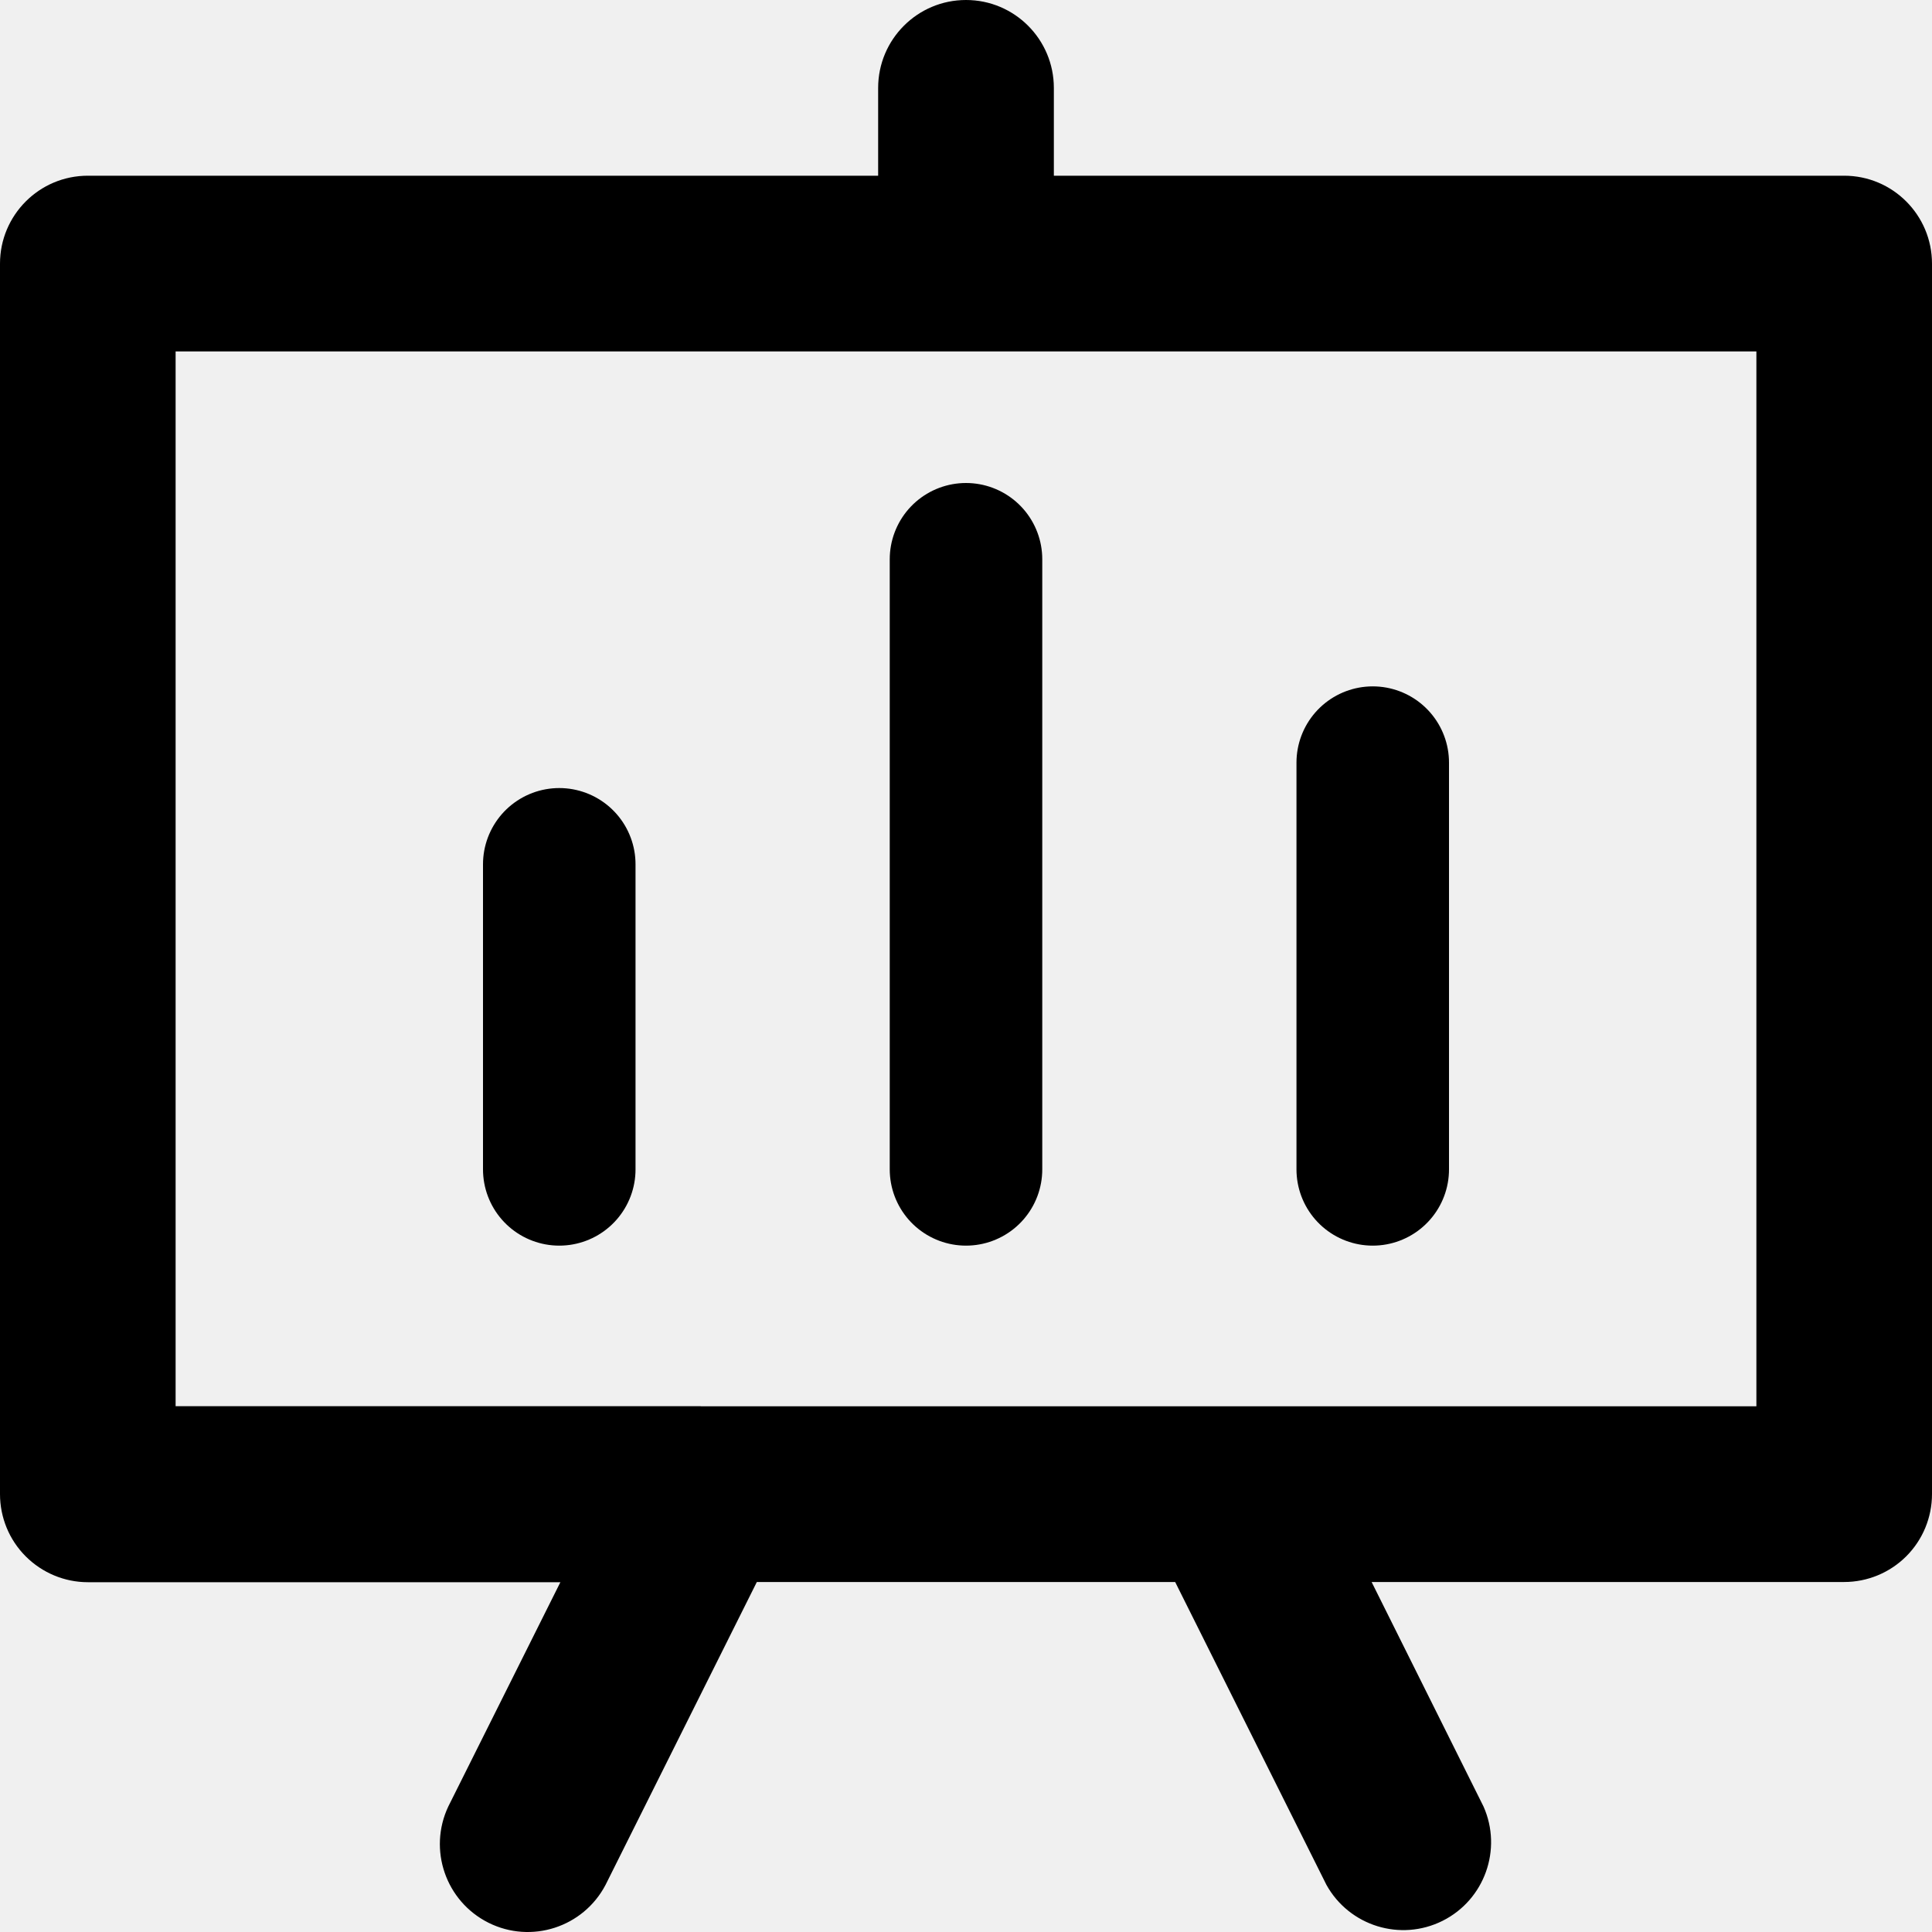
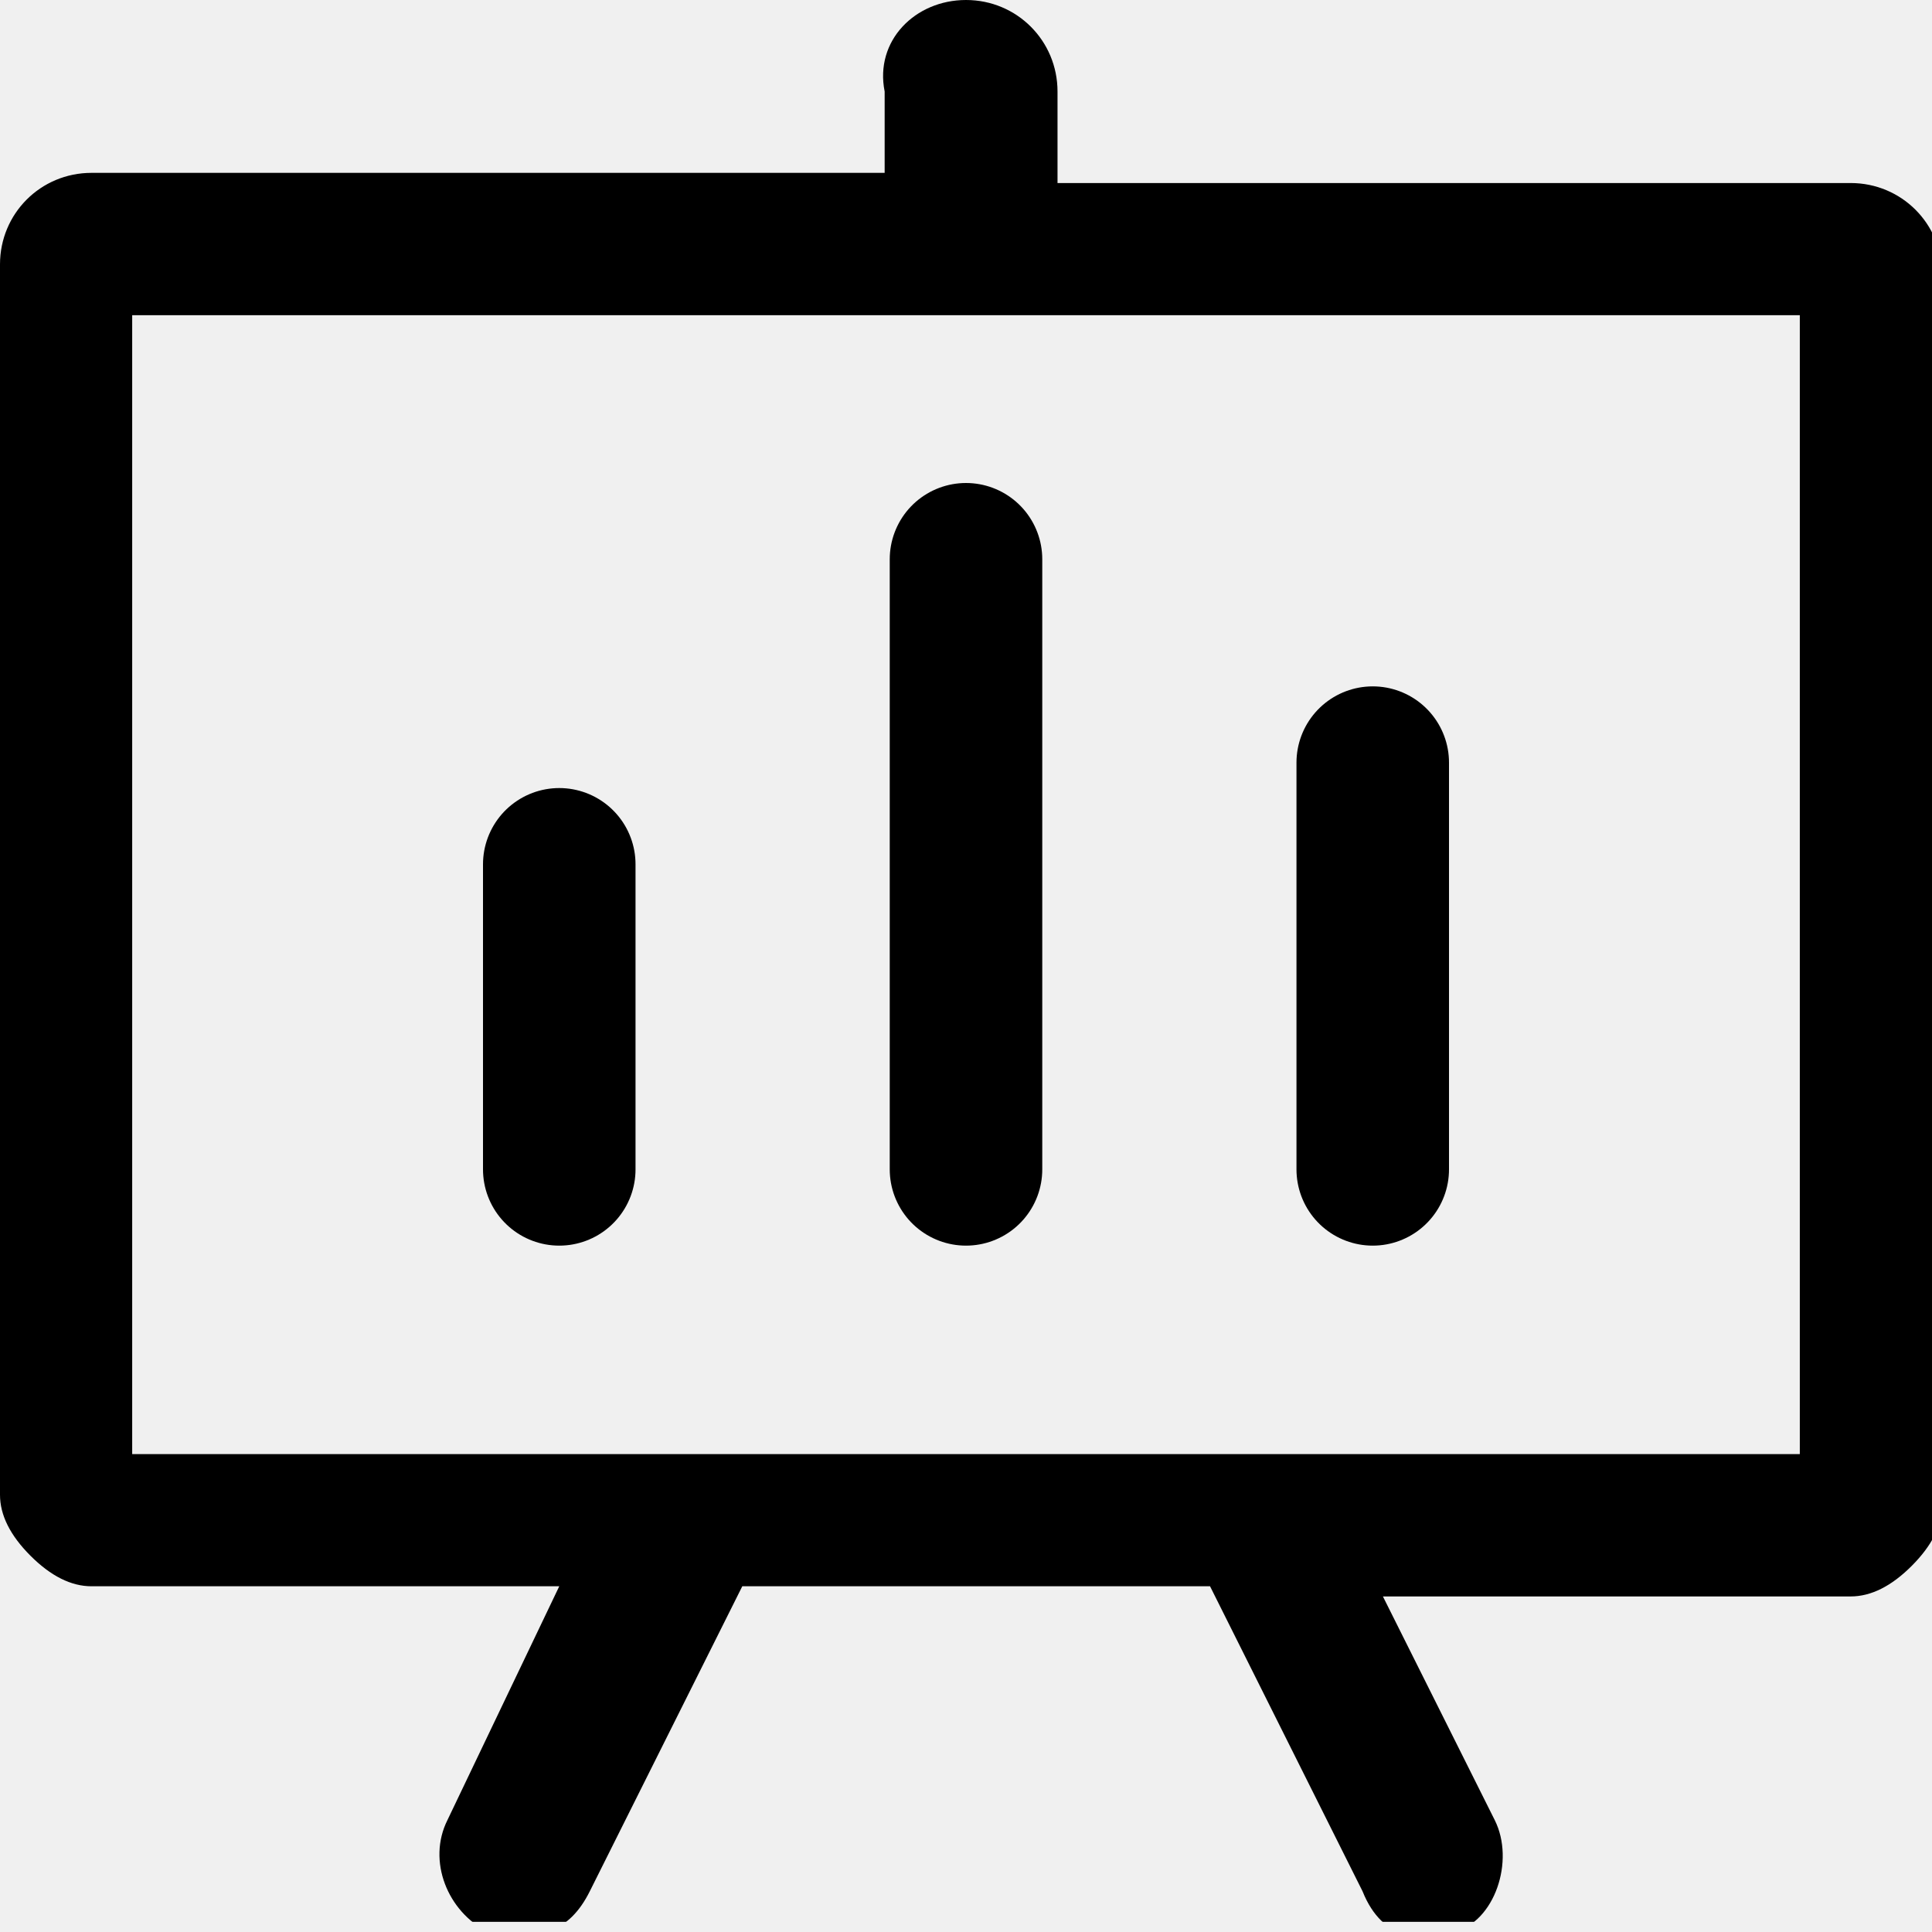
- <svg xmlns="http://www.w3.org/2000/svg" width="19" height="19" viewBox="0 0 19 19" fill="none">
-   <g clip-path="url(#clip0_796_8983)">
-     <mask id="mask0_796_8983" style="mask-type:luminance" maskUnits="userSpaceOnUse" x="0" y="0" width="19" height="19">
-       <path fill-rule="evenodd" clip-rule="evenodd" d="M0 0H19V19H0V0Z" fill="white" />
-     </mask>
-     <g mask="url(#mask0_796_8983)">
-       <path fill-rule="evenodd" clip-rule="evenodd" d="M5.512 15.56H0.864C0.635 15.56 0.415 15.468 0.253 15.306C0.09 15.143 -0 14.923 1.0282e-06 14.693V2.593C1.0282e-06 2.116 0.386 1.728 0.864 1.728H8.636V0.865C8.636 0.387 9.023 0 9.5 0C9.977 0 10.364 0.387 10.364 0.865V1.728H18.136C18.614 1.728 19 2.116 19 2.593V14.693C19 14.923 18.909 15.143 18.747 15.305C18.585 15.467 18.365 15.558 18.136 15.558H13.489L14.589 17.765C14.777 18.187 14.6 18.683 14.187 18.89C13.773 19.097 13.27 18.941 13.045 18.537L11.557 15.558H7.443L5.955 18.537C5.736 18.954 5.225 19.119 4.804 18.909C4.383 18.698 4.208 18.19 4.409 17.765L5.512 15.558V15.56ZM6.891 13.83C6.903 13.83 6.915 13.83 6.927 13.83H12.072C12.085 13.83 12.097 13.83 12.109 13.83H17.273V3.456H1.727V13.829H6.891V13.83Z" fill="currentColor" />
+ <svg xmlns="http://www.w3.org/2000/svg" xmlns:xlink="http://www.w3.org/1999/xlink" version="1.1" id="图层_1" x="0px" y="0px" viewBox="0 0 19 19" style="enable-background:new 0 0 19 19;" xml:space="preserve">
+   <style type="text/css">
+ 	.st0{clip-path:url(#SVGID_00000166677274124198807120000001534231377834327208_);}
+ 	.st1{fill-rule:evenodd;clip-rule:evenodd;fill:#FFFFFF;filter:url(#Adobe_OpacityMaskFilter);}
+ 	.st2{mask:url(#mask0_796_8983_00000070833450227544371340000002917513203865788552_);}
+ 	.st3{fill-rule:evenodd;clip-rule:evenodd;}
+ 	.st4{fill:none;stroke:currentColor;stroke-width:1.5;stroke-linecap:round;}
+ </style>
+   <g>
+     <defs>
+       <rect id="SVGID_1_" x="0" width="19" height="19" />
+     </defs>
+     <clipPath id="SVGID_00000052783436110482733530000008416262150932912823_">
+       <use xlink:href="#SVGID_1_" style="overflow:visible;" />
+     </clipPath>
+     <g style="clip-path:url(#SVGID_00000052783436110482733530000008416262150932912823_);">
+       <defs>
+         <filter id="Adobe_OpacityMaskFilter" filterUnits="userSpaceOnUse" x="0" y="0" width="19" height="18.9">
+           <feColorMatrix type="matrix" values="1 0 0 0 0  0 1 0 0 0  0 0 1 0 0  0 0 0 1 0" />
+         </filter>
+       </defs>
+       <mask maskUnits="userSpaceOnUse" x="0" y="0" width="19" height="18.9" id="mask0_796_8983_00000070833450227544371340000002917513203865788552_">
+         <path class="st1" d="M0,0h19v19H0V0z" />
+       </mask>
+       <g class="st2">
+         <path class="st3" d="M5.5,15.6H0.9c-0.2,0-0.4-0.1-0.6-0.3C0.1,15.1,0,14.9,0,14.7V2.6c0-0.5,0.4-0.9,0.9-0.9h7.8V0.9     C8.6,0.4,9,0,9.5,0c0.5,0,0.9,0.4,0.9,0.9v0.9h7.8c0.5,0,0.9,0.4,0.9,0.9v12.1c0,0.2-0.1,0.4-0.3,0.6c-0.2,0.2-0.4,0.3-0.6,0.3     h-4.6l1.1,2.2c0.2,0.4,0,1-0.4,1.1c-0.3,0.1-0.7,0.1-0.9-0.4l-1.5-3H7.3l-1.5,3c-0.2,0.4-0.5,0.5-1,0.4c-0.4-0.2-0.6-0.7-0.4-1.1     L5.5,15.6L5.5,15.6z M6.9,14.3C6.9,14.3,6.9,14.3,6.9,14.3l5.2,0c0,0,0,0,0,0h5.6l0-11.2H1.3l0,11.2H6.9L6.9,14.3z" />
+       </g>
+       <path class="st4" d="M13.5,7.5v4" />
+       <path class="st4" d="M5.5,8.5v3" />
+       <path class="st4" d="M9.5,5.5v6" />
    </g>
-     <path d="M13.5 7.5V11.5" stroke="currentColor" stroke-width="1.5" stroke-linecap="round" />
-     <path d="M5.5 8.5V11.5" stroke="currentColor" stroke-width="1.5" stroke-linecap="round" />
-     <path d="M9.5 5.5V11.5" stroke="currentColor" stroke-width="1.5" stroke-linecap="round" />
  </g>
-   <defs>
-     <clipPath id="clip0_796_8983">
-       <rect width="19" height="19" fill="white" />
-     </clipPath>
-   </defs>
</svg>
